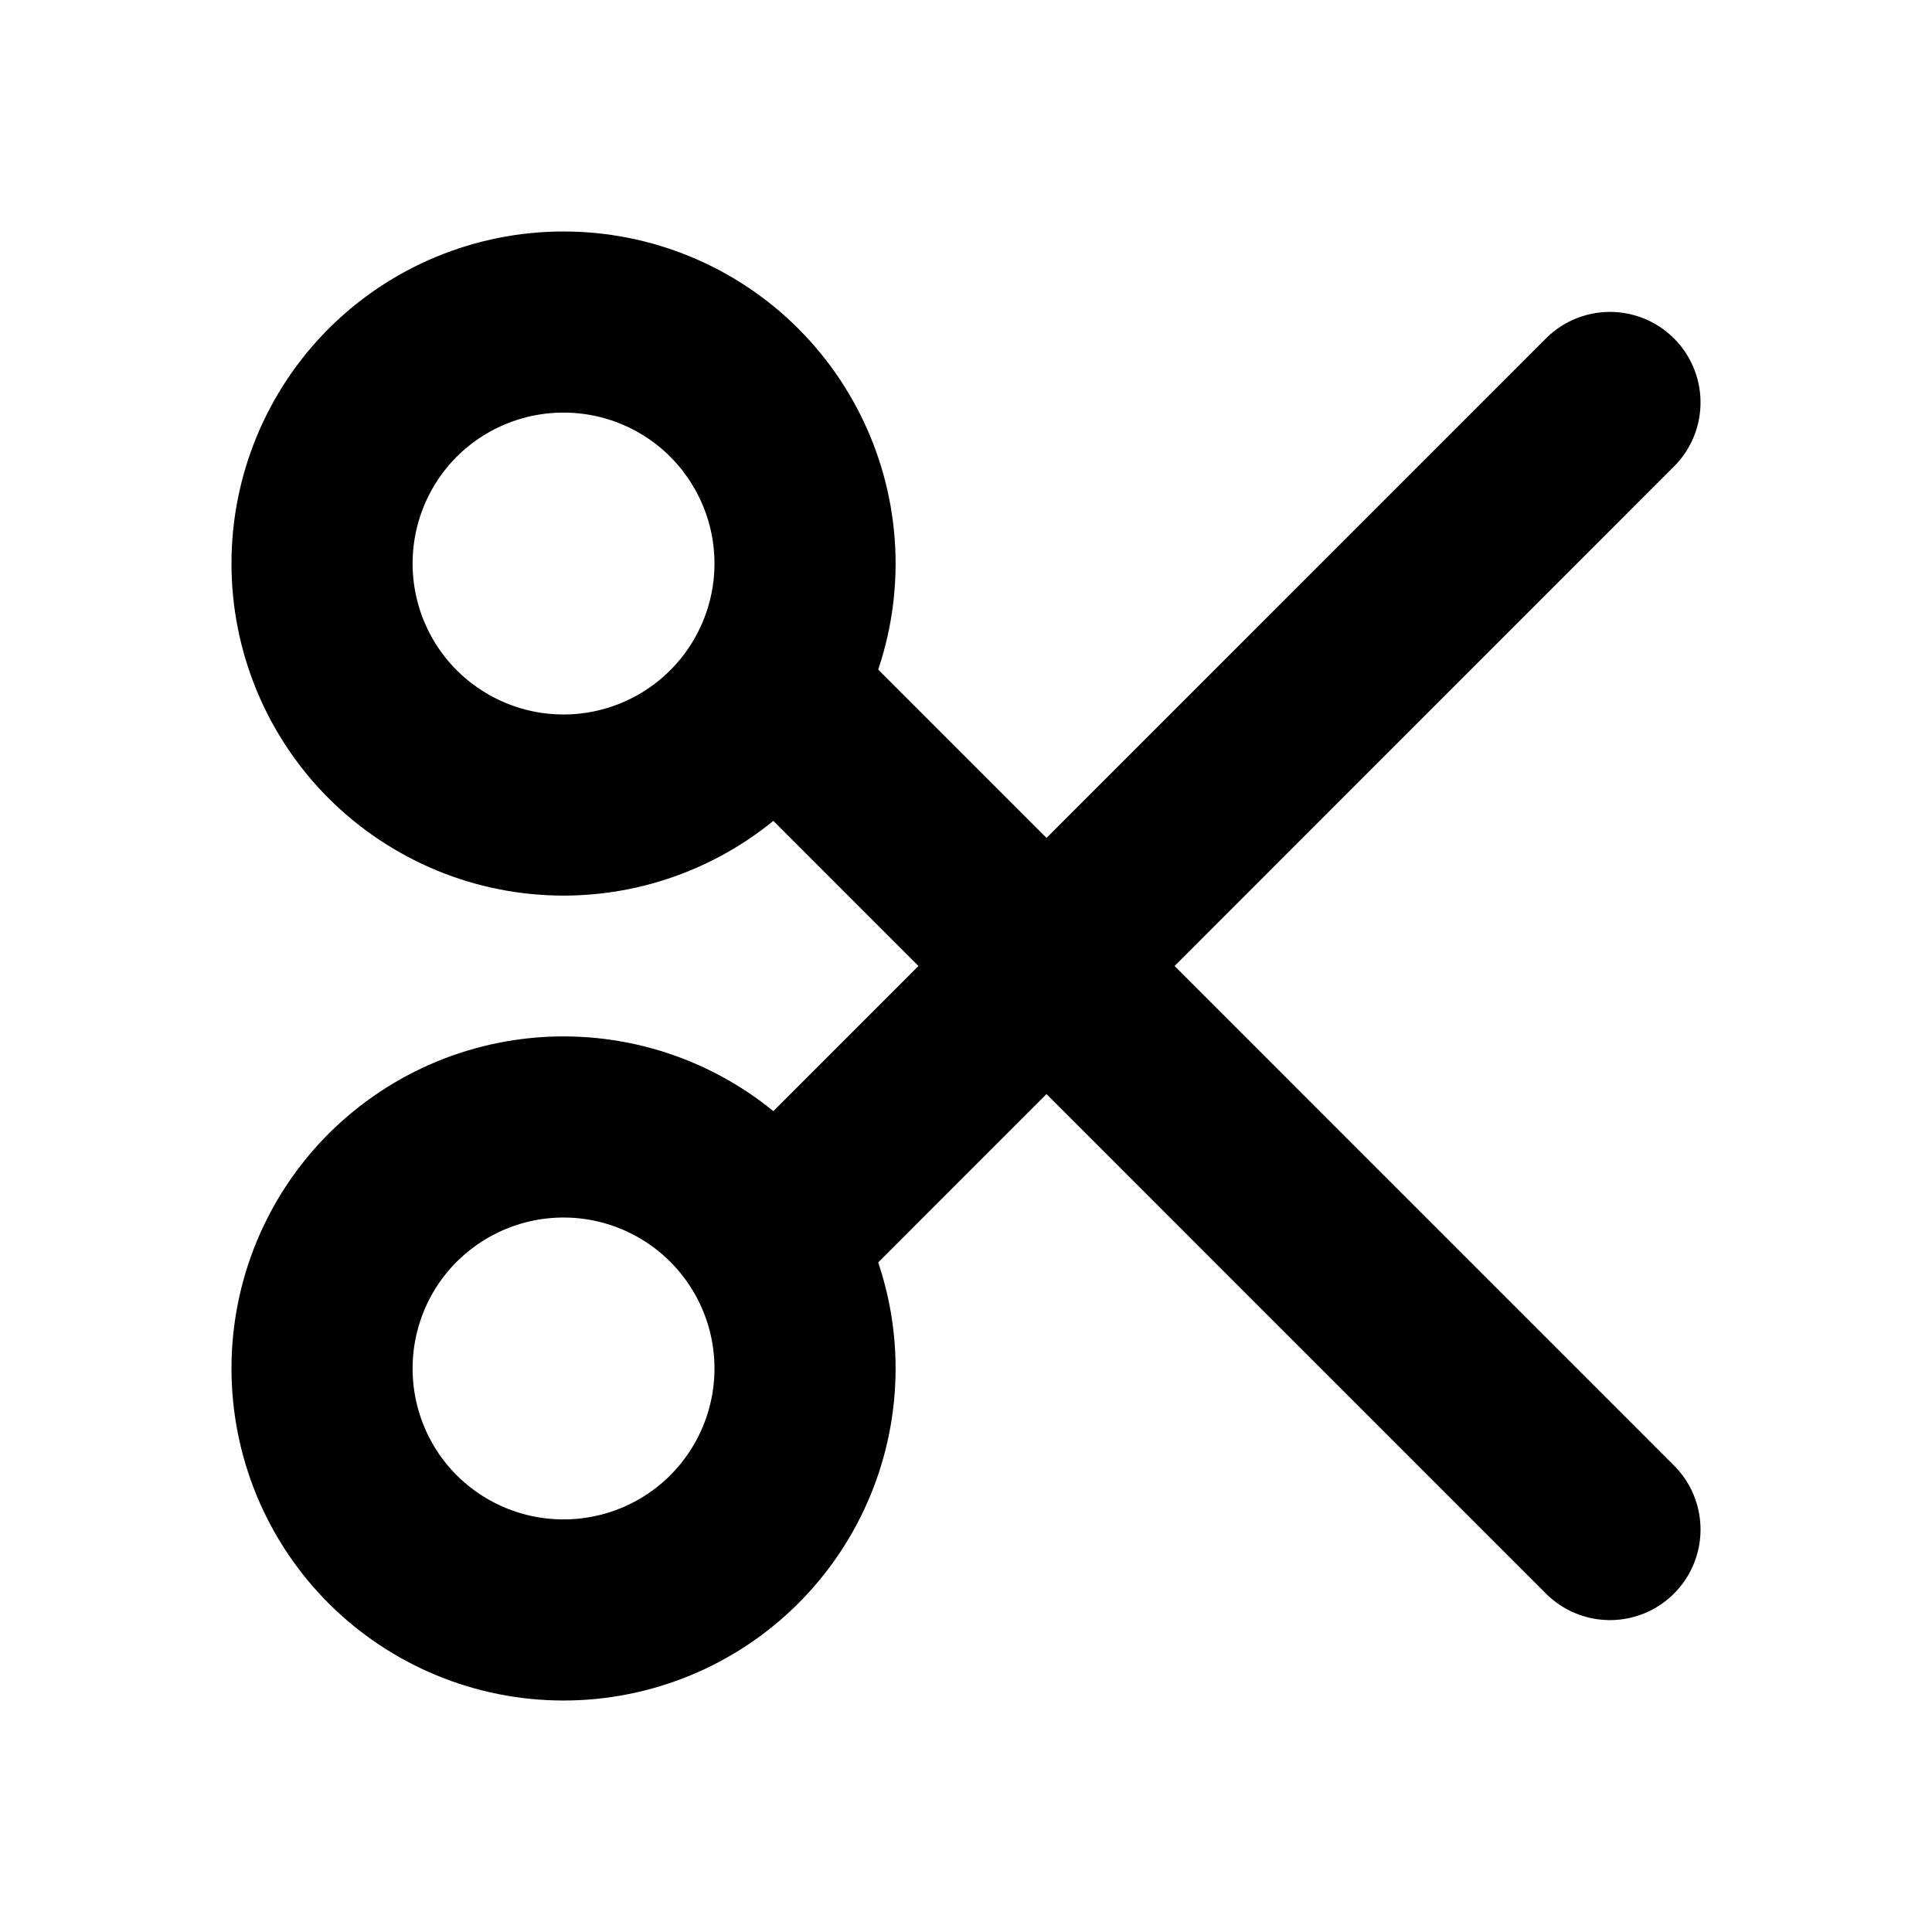
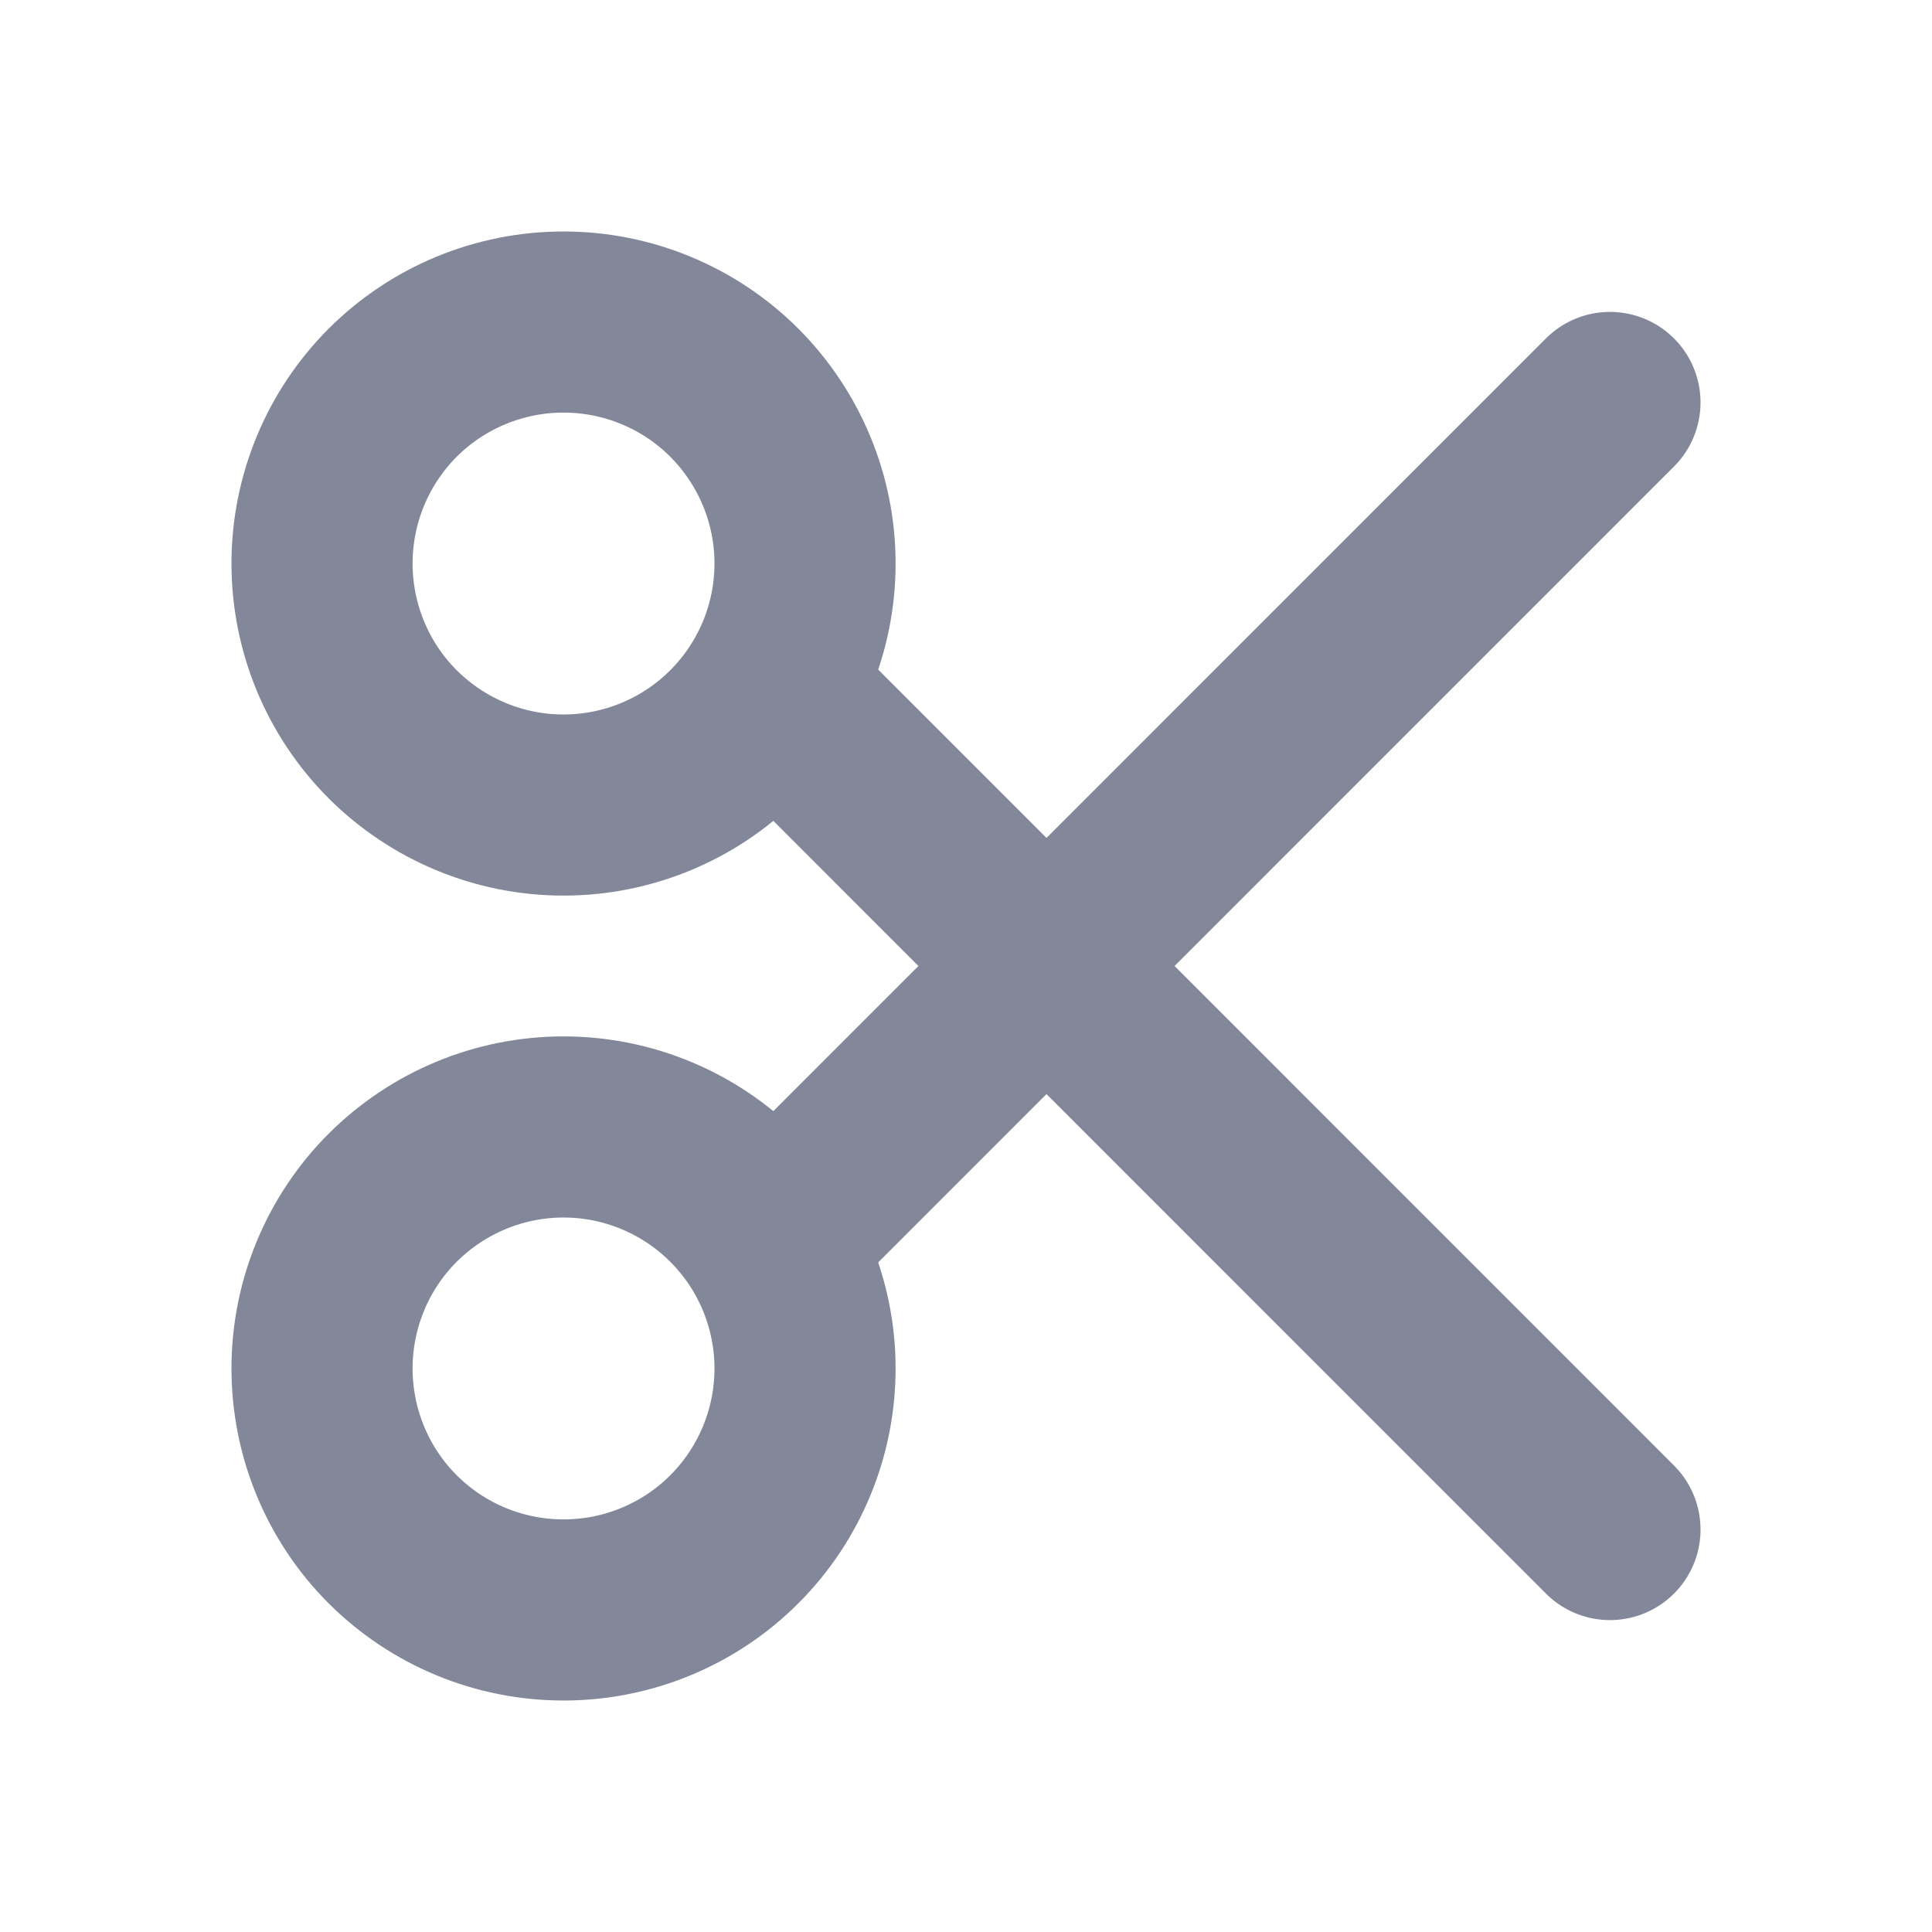
<svg xmlns="http://www.w3.org/2000/svg" width="16" height="16" viewBox="0 0 16 16" fill="none">
-   <path d="M6.4 5.733L13.333 12.667M6.4 10.267L13.333 3.333" stroke="currentColor" stroke-width="1.5" stroke-linecap="round" stroke-linejoin="round" />
-   <path d="M2.667 4.667C2.667 5.197 2.877 5.706 3.252 6.081C3.628 6.456 4.136 6.667 4.667 6.667C5.197 6.667 5.706 6.456 6.081 6.081C6.456 5.706 6.667 5.197 6.667 4.667C6.667 4.136 6.456 3.628 6.081 3.252C5.706 2.877 5.197 2.667 4.667 2.667C4.136 2.667 3.628 2.877 3.252 3.252C2.877 3.628 2.667 4.136 2.667 4.667Z" stroke="currentColor" stroke-width="1.5" stroke-linecap="round" stroke-linejoin="round" />
-   <path d="M2.667 11.333C2.667 11.864 2.877 12.373 3.252 12.748C3.628 13.123 4.136 13.333 4.667 13.333C5.197 13.333 5.706 13.123 6.081 12.748C6.456 12.373 6.667 11.864 6.667 11.333C6.667 10.803 6.456 10.294 6.081 9.919C5.706 9.544 5.197 9.333 4.667 9.333C4.136 9.333 3.628 9.544 3.252 9.919C2.877 10.294 2.667 10.803 2.667 11.333Z" stroke="currentColor" stroke-width="1.5" stroke-linecap="round" stroke-linejoin="round" />
+   <path d="M6.4 5.733L13.333 12.667M6.4 10.267L13.333 3.333" stroke="#828899" stroke-width="1.5" stroke-linecap="round" stroke-linejoin="round" />
+   <path d="M2.667 4.667C2.667 5.197 2.877 5.706 3.252 6.081C3.628 6.456 4.136 6.667 4.667 6.667C5.197 6.667 5.706 6.456 6.081 6.081C6.456 5.706 6.667 5.197 6.667 4.667C6.667 4.136 6.456 3.628 6.081 3.252C5.706 2.877 5.197 2.667 4.667 2.667C4.136 2.667 3.628 2.877 3.252 3.252C2.877 3.628 2.667 4.136 2.667 4.667Z" stroke="#828899" stroke-width="1.5" stroke-linecap="round" stroke-linejoin="round" />
+   <path d="M2.667 11.333C2.667 11.864 2.877 12.373 3.252 12.748C3.628 13.123 4.136 13.333 4.667 13.333C5.197 13.333 5.706 13.123 6.081 12.748C6.456 12.373 6.667 11.864 6.667 11.333C6.667 10.803 6.456 10.294 6.081 9.919C5.706 9.544 5.197 9.333 4.667 9.333C4.136 9.333 3.628 9.544 3.252 9.919C2.877 10.294 2.667 10.803 2.667 11.333Z" stroke="#828899" stroke-width="1.5" stroke-linecap="round" stroke-linejoin="round" />
</svg>
